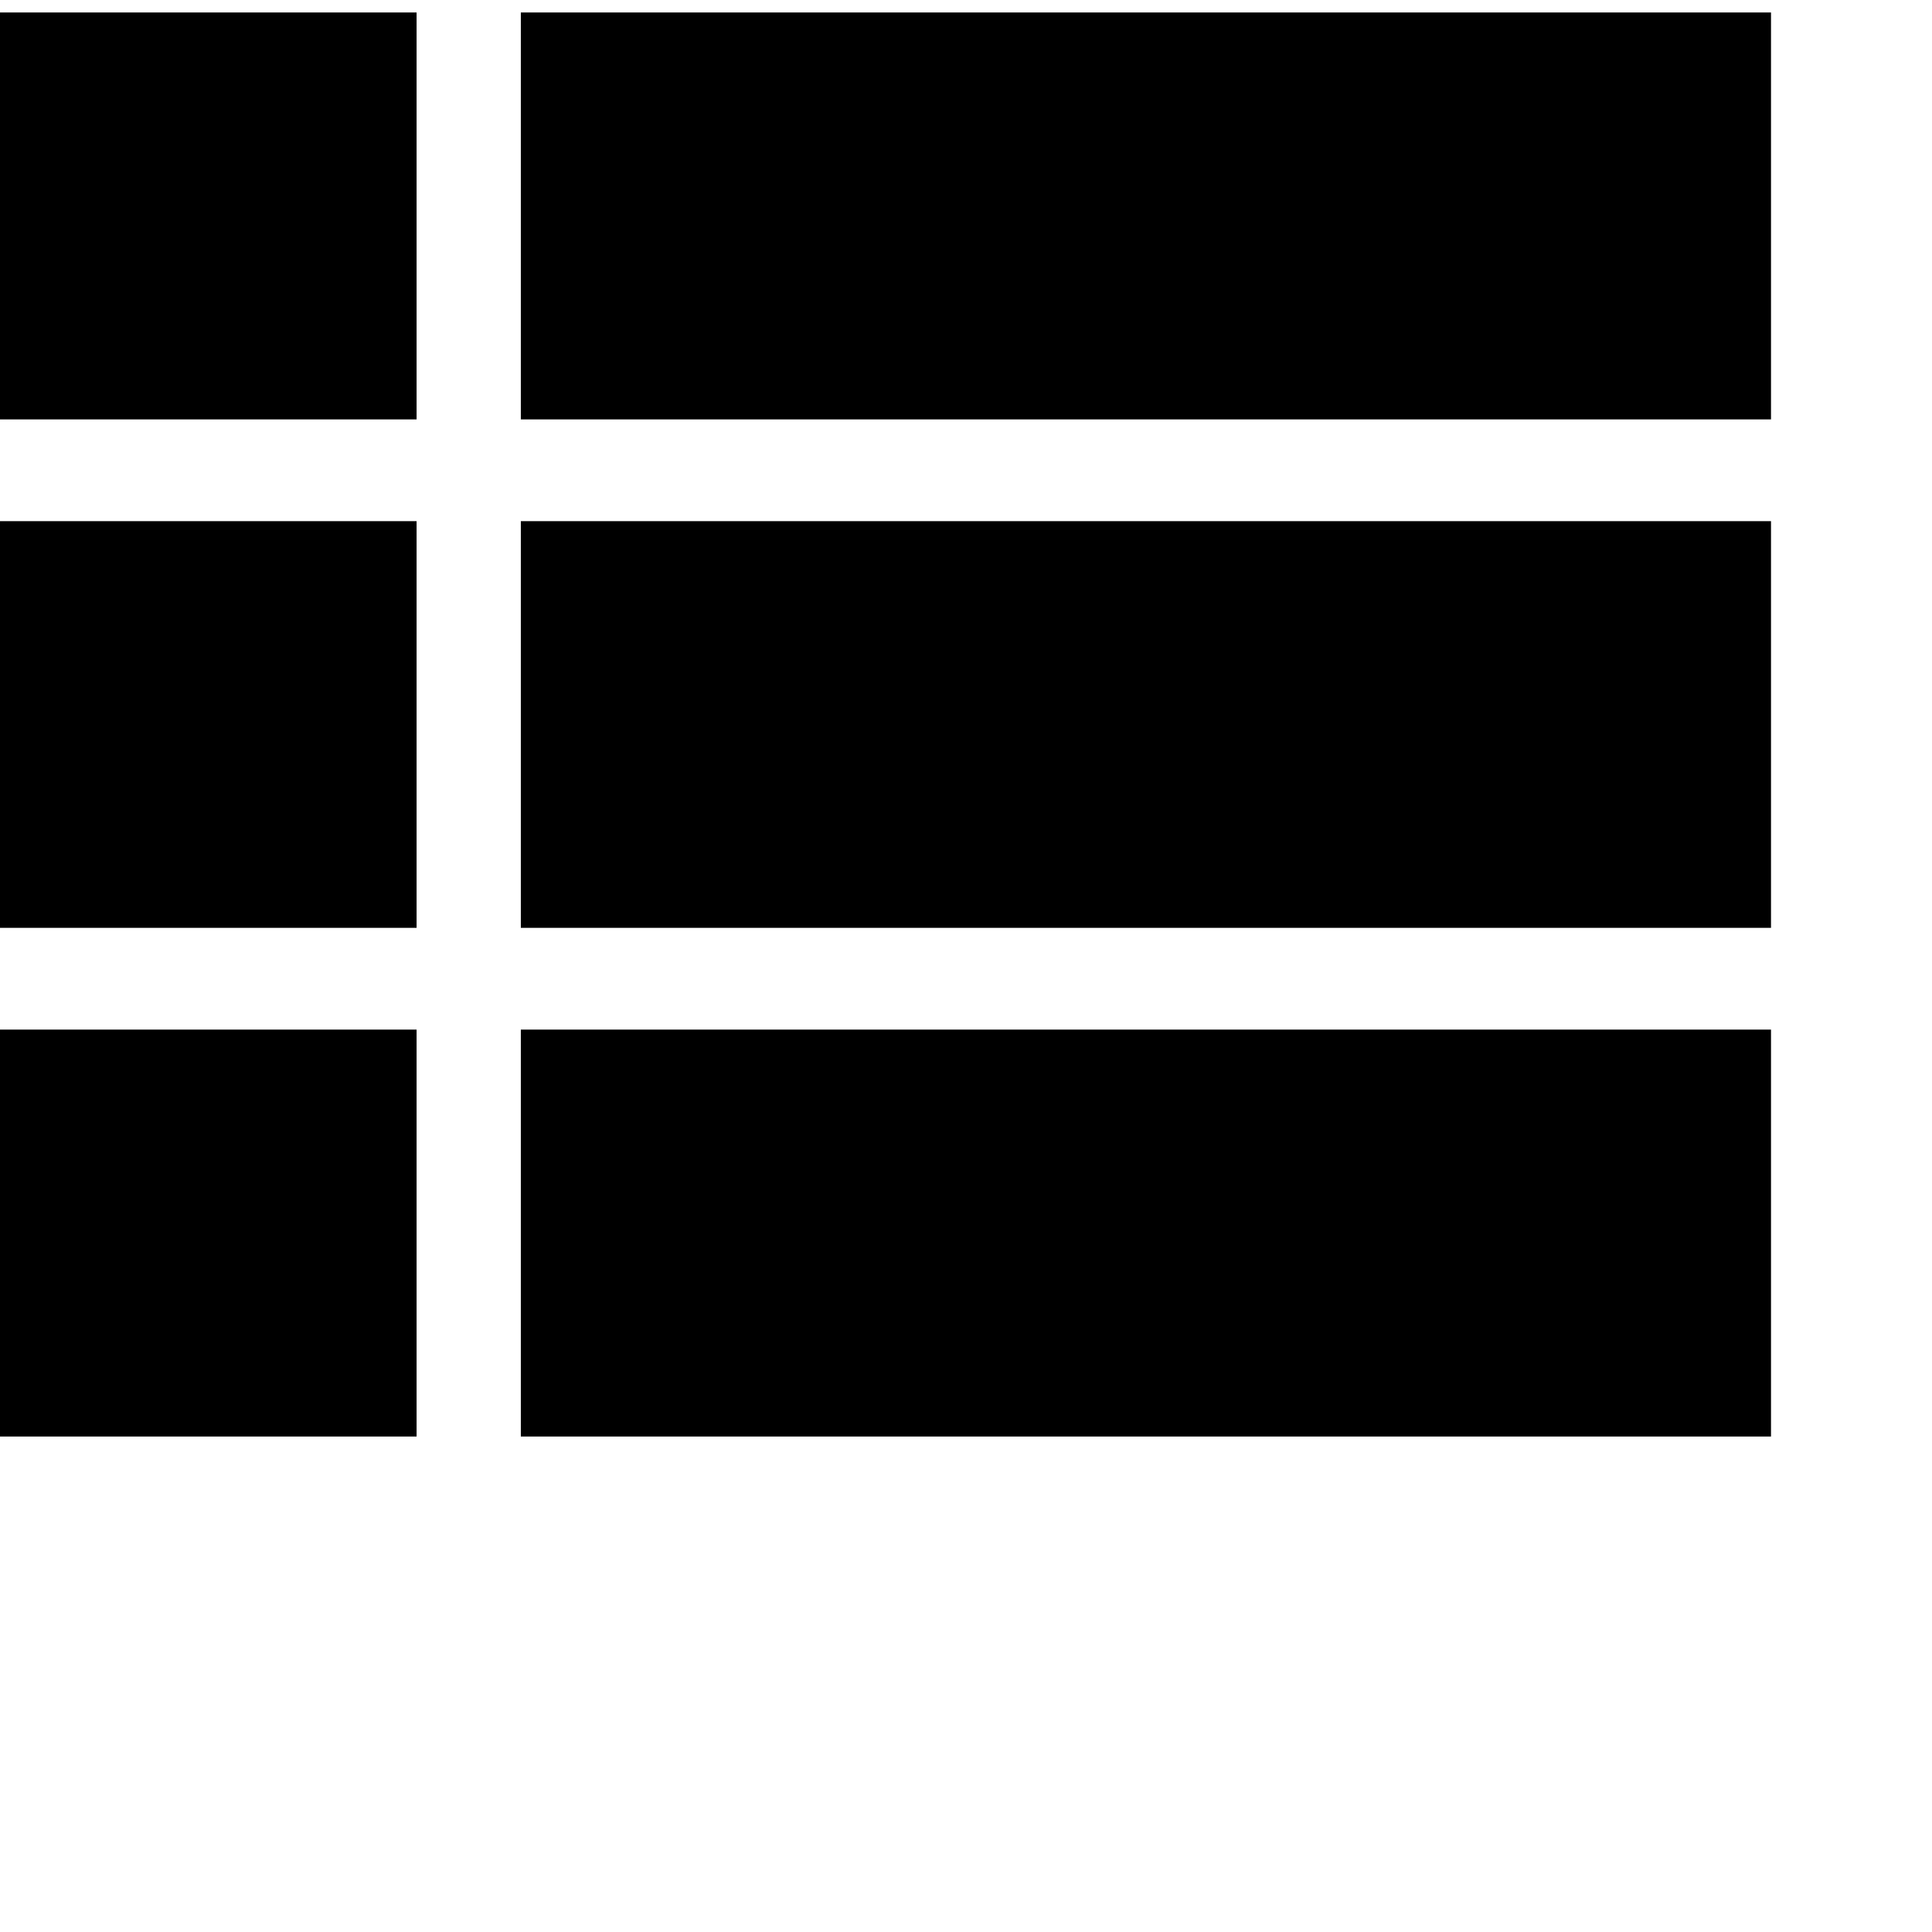
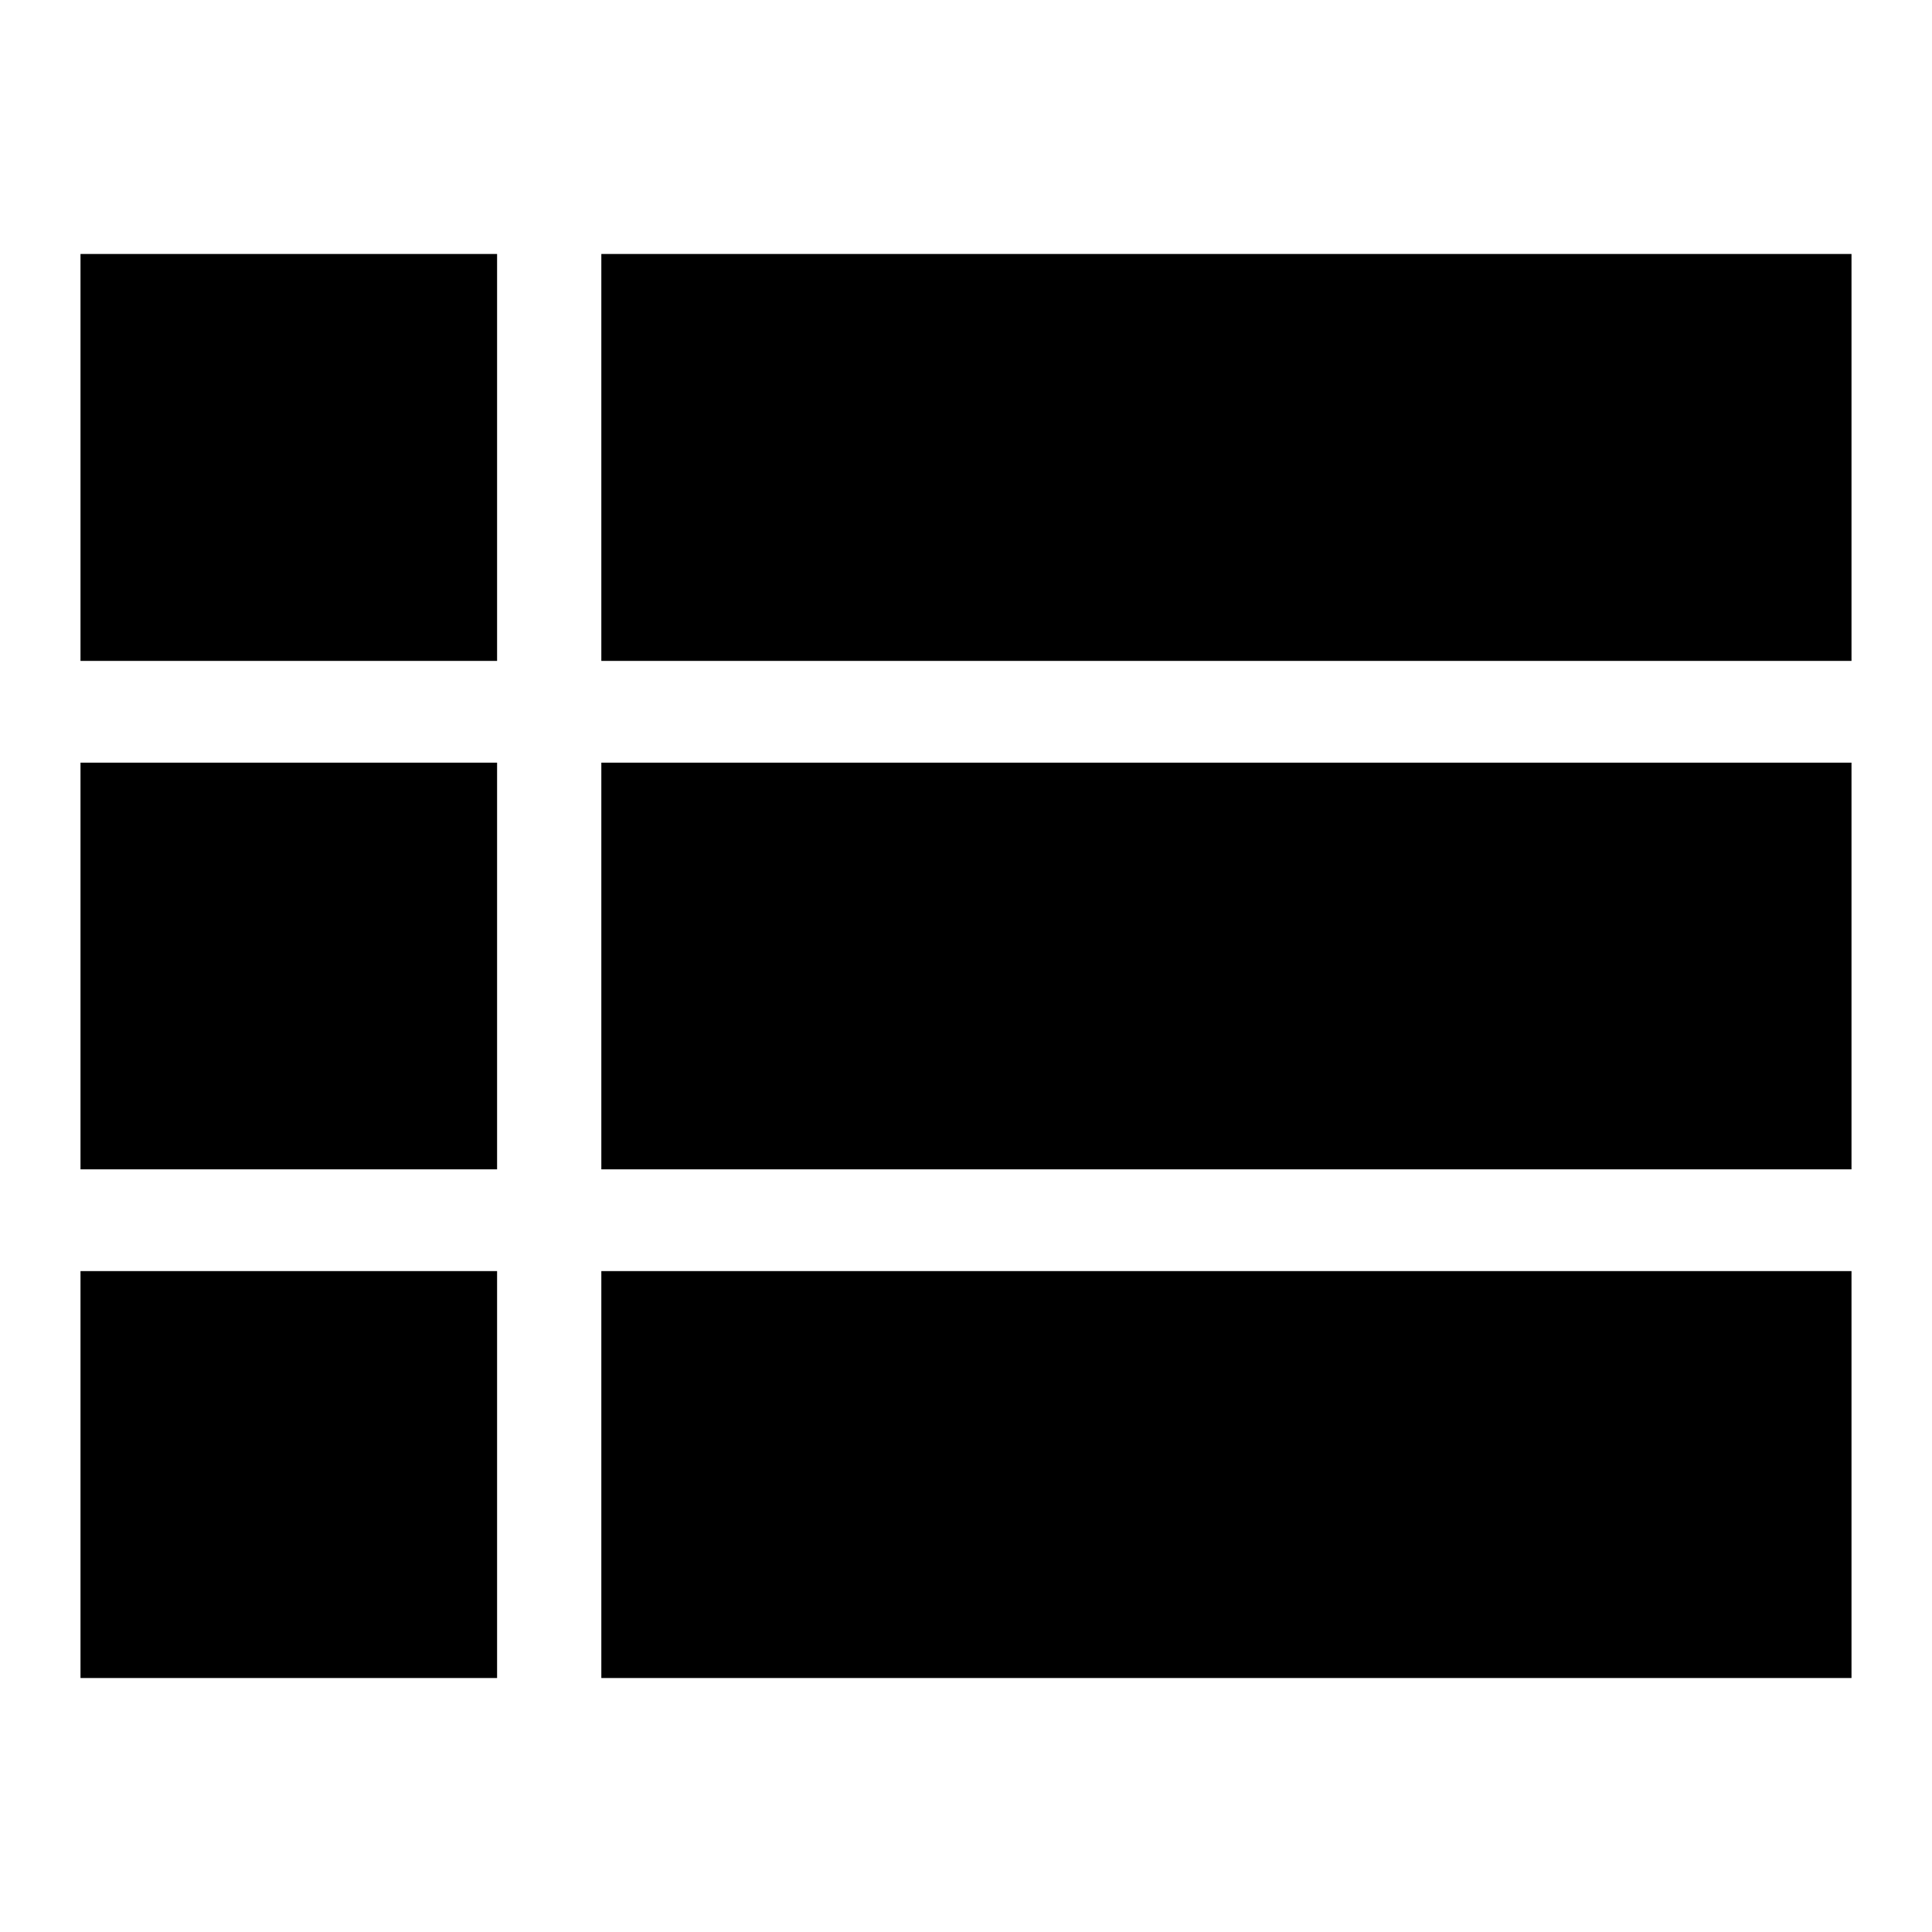
<svg xmlns="http://www.w3.org/2000/svg" width="24px" height="24px" viewBox="0 0 24 24" version="1.1">
-   <path d="M0,11.526 L5.175,11.526 L5.175,6.474 L0,6.474 L0,11.526 Z M0,17.845 L5.175,17.845 L5.175,12.79 L0,12.79 L0,17.845 Z M0,5.21 L5.175,5.21 L5.175,0.155 L0,0.155 L0,5.21 Z M6.47,11.526 L22,11.526 L22,6.474 L6.47,6.474 L6.47,11.526 Z M6.47,17.845 L22,17.845 L22,12.79 L6.47,12.79 L6.47,17.845 Z M6.47,0.155 L6.47,5.21 L22,5.21 L22,0.155 L6.47,0.155 Z" id="Shape" />
+   <g id="biglist" transform="translate(1, 3)">
+     <path d="M0,11.526 L5.175,11.526 L5.175,6.474 L0,6.474 L0,11.526 Z M0,17.845 L5.175,17.845 L5.175,12.79 L0,12.79 L0,17.845 Z M0,5.21 L5.175,5.21 L5.175,0.155 L0,0.155 L0,5.21 Z M6.47,11.526 L22,11.526 L22,6.474 L6.47,6.474 L6.47,11.526 Z M6.47,17.845 L22,17.845 L22,12.79 L6.47,12.79 L6.47,17.845 Z M6.47,0.155 L6.47,5.21 L22,5.21 L22,0.155 L6.47,0.155 Z" id="Shape" />
+   </g>
</svg>
